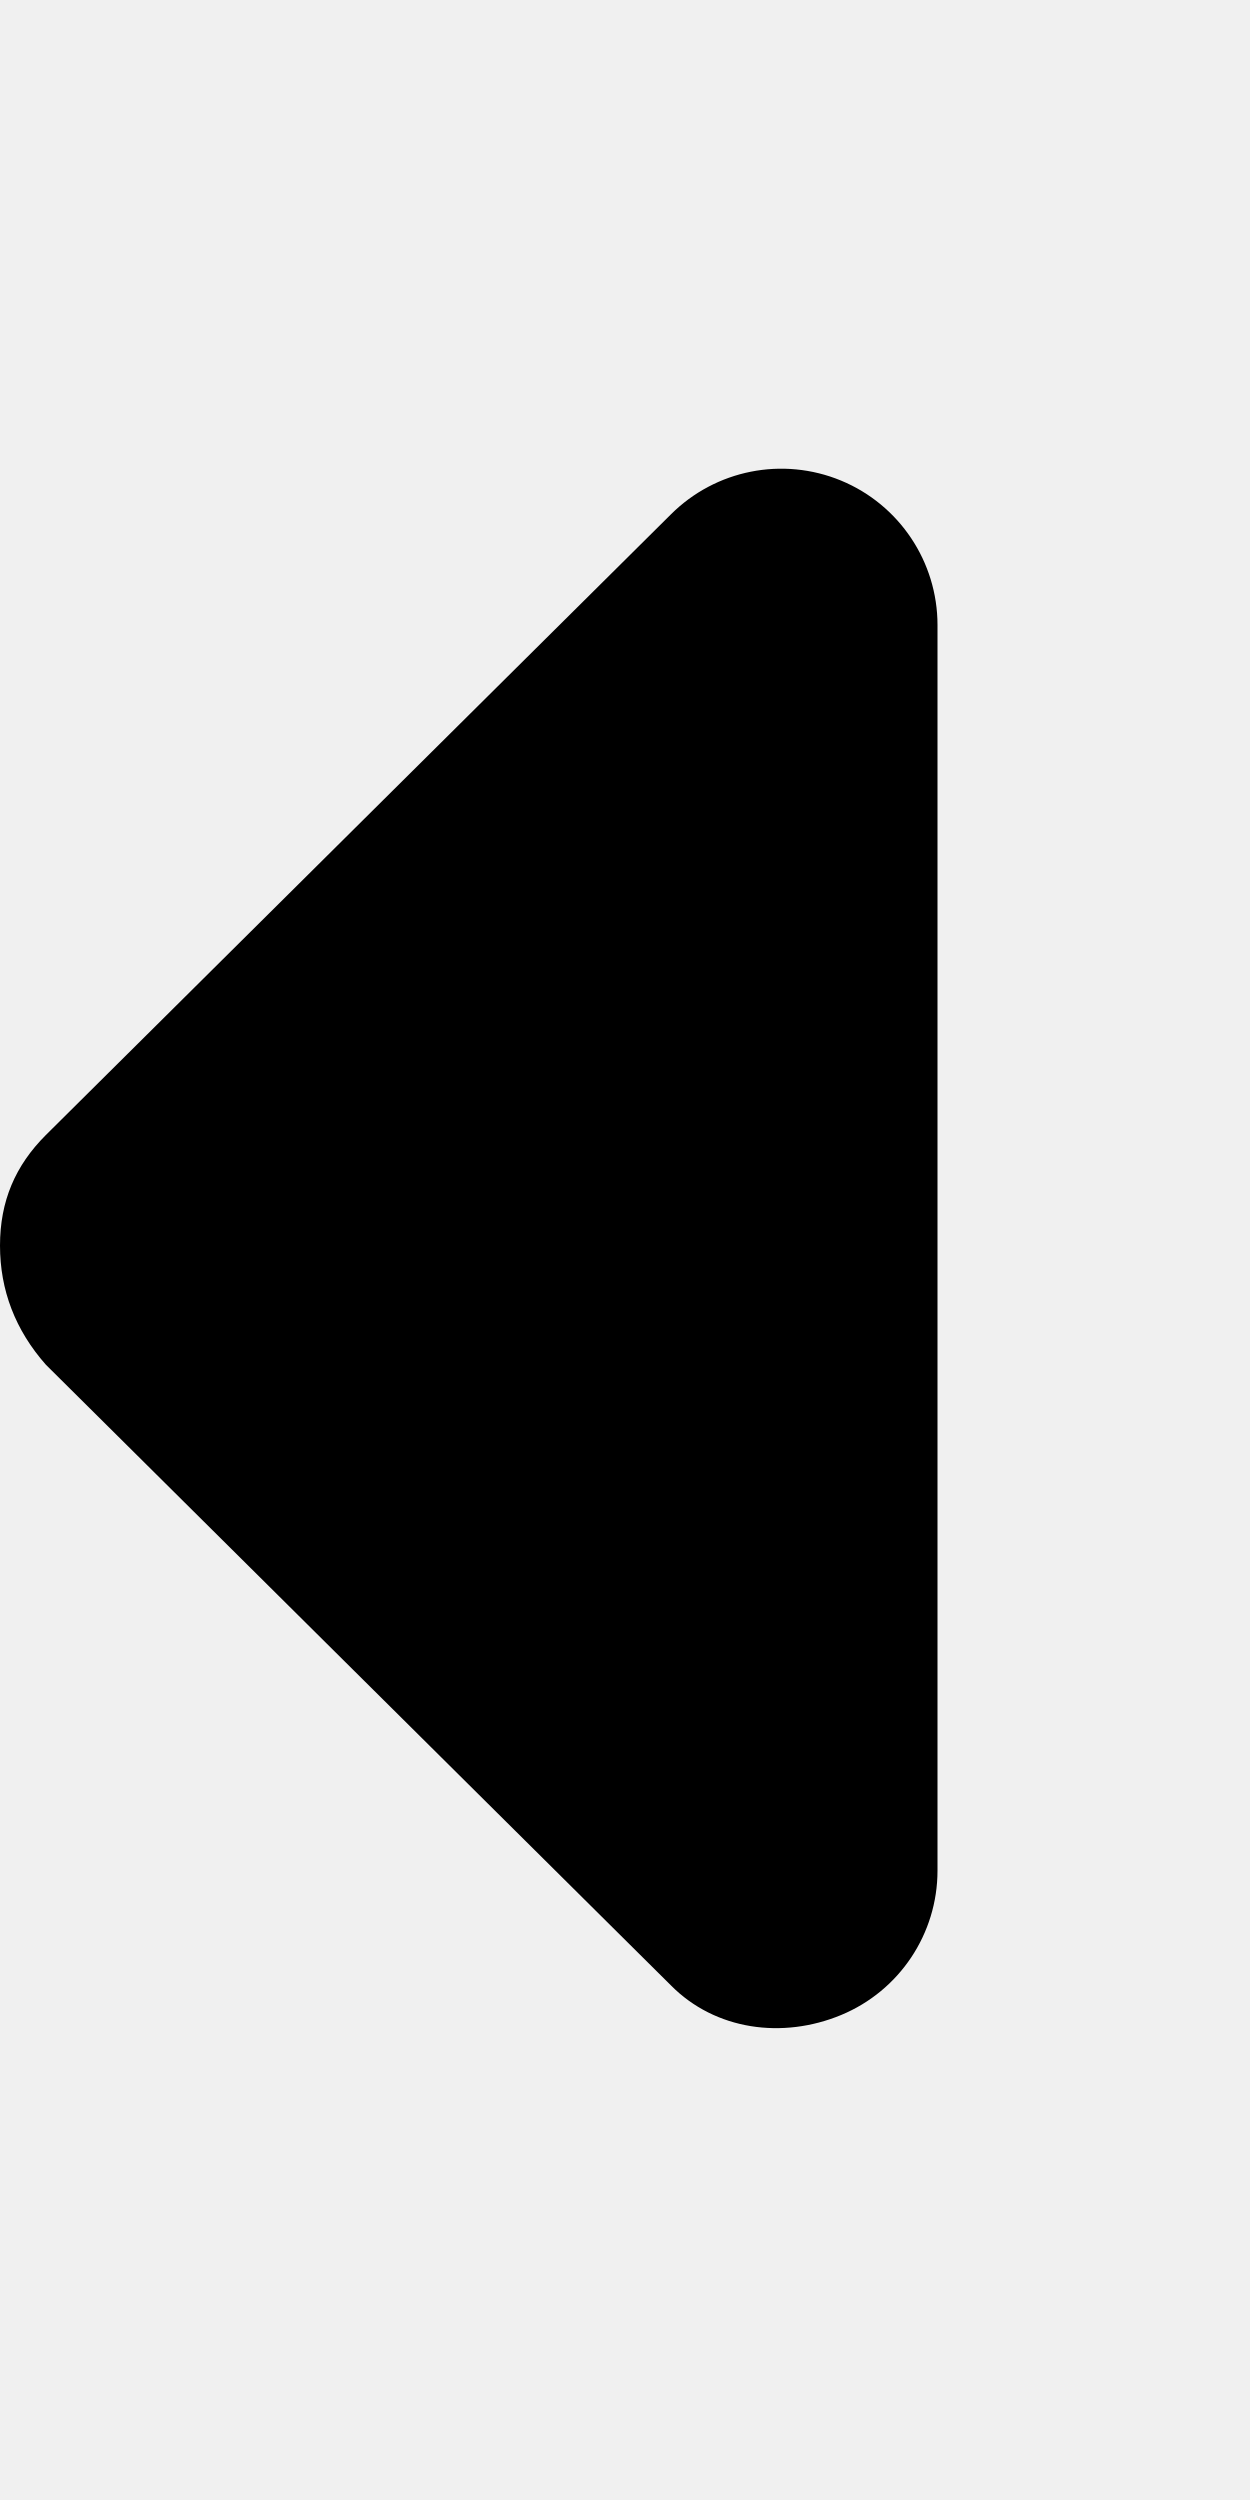
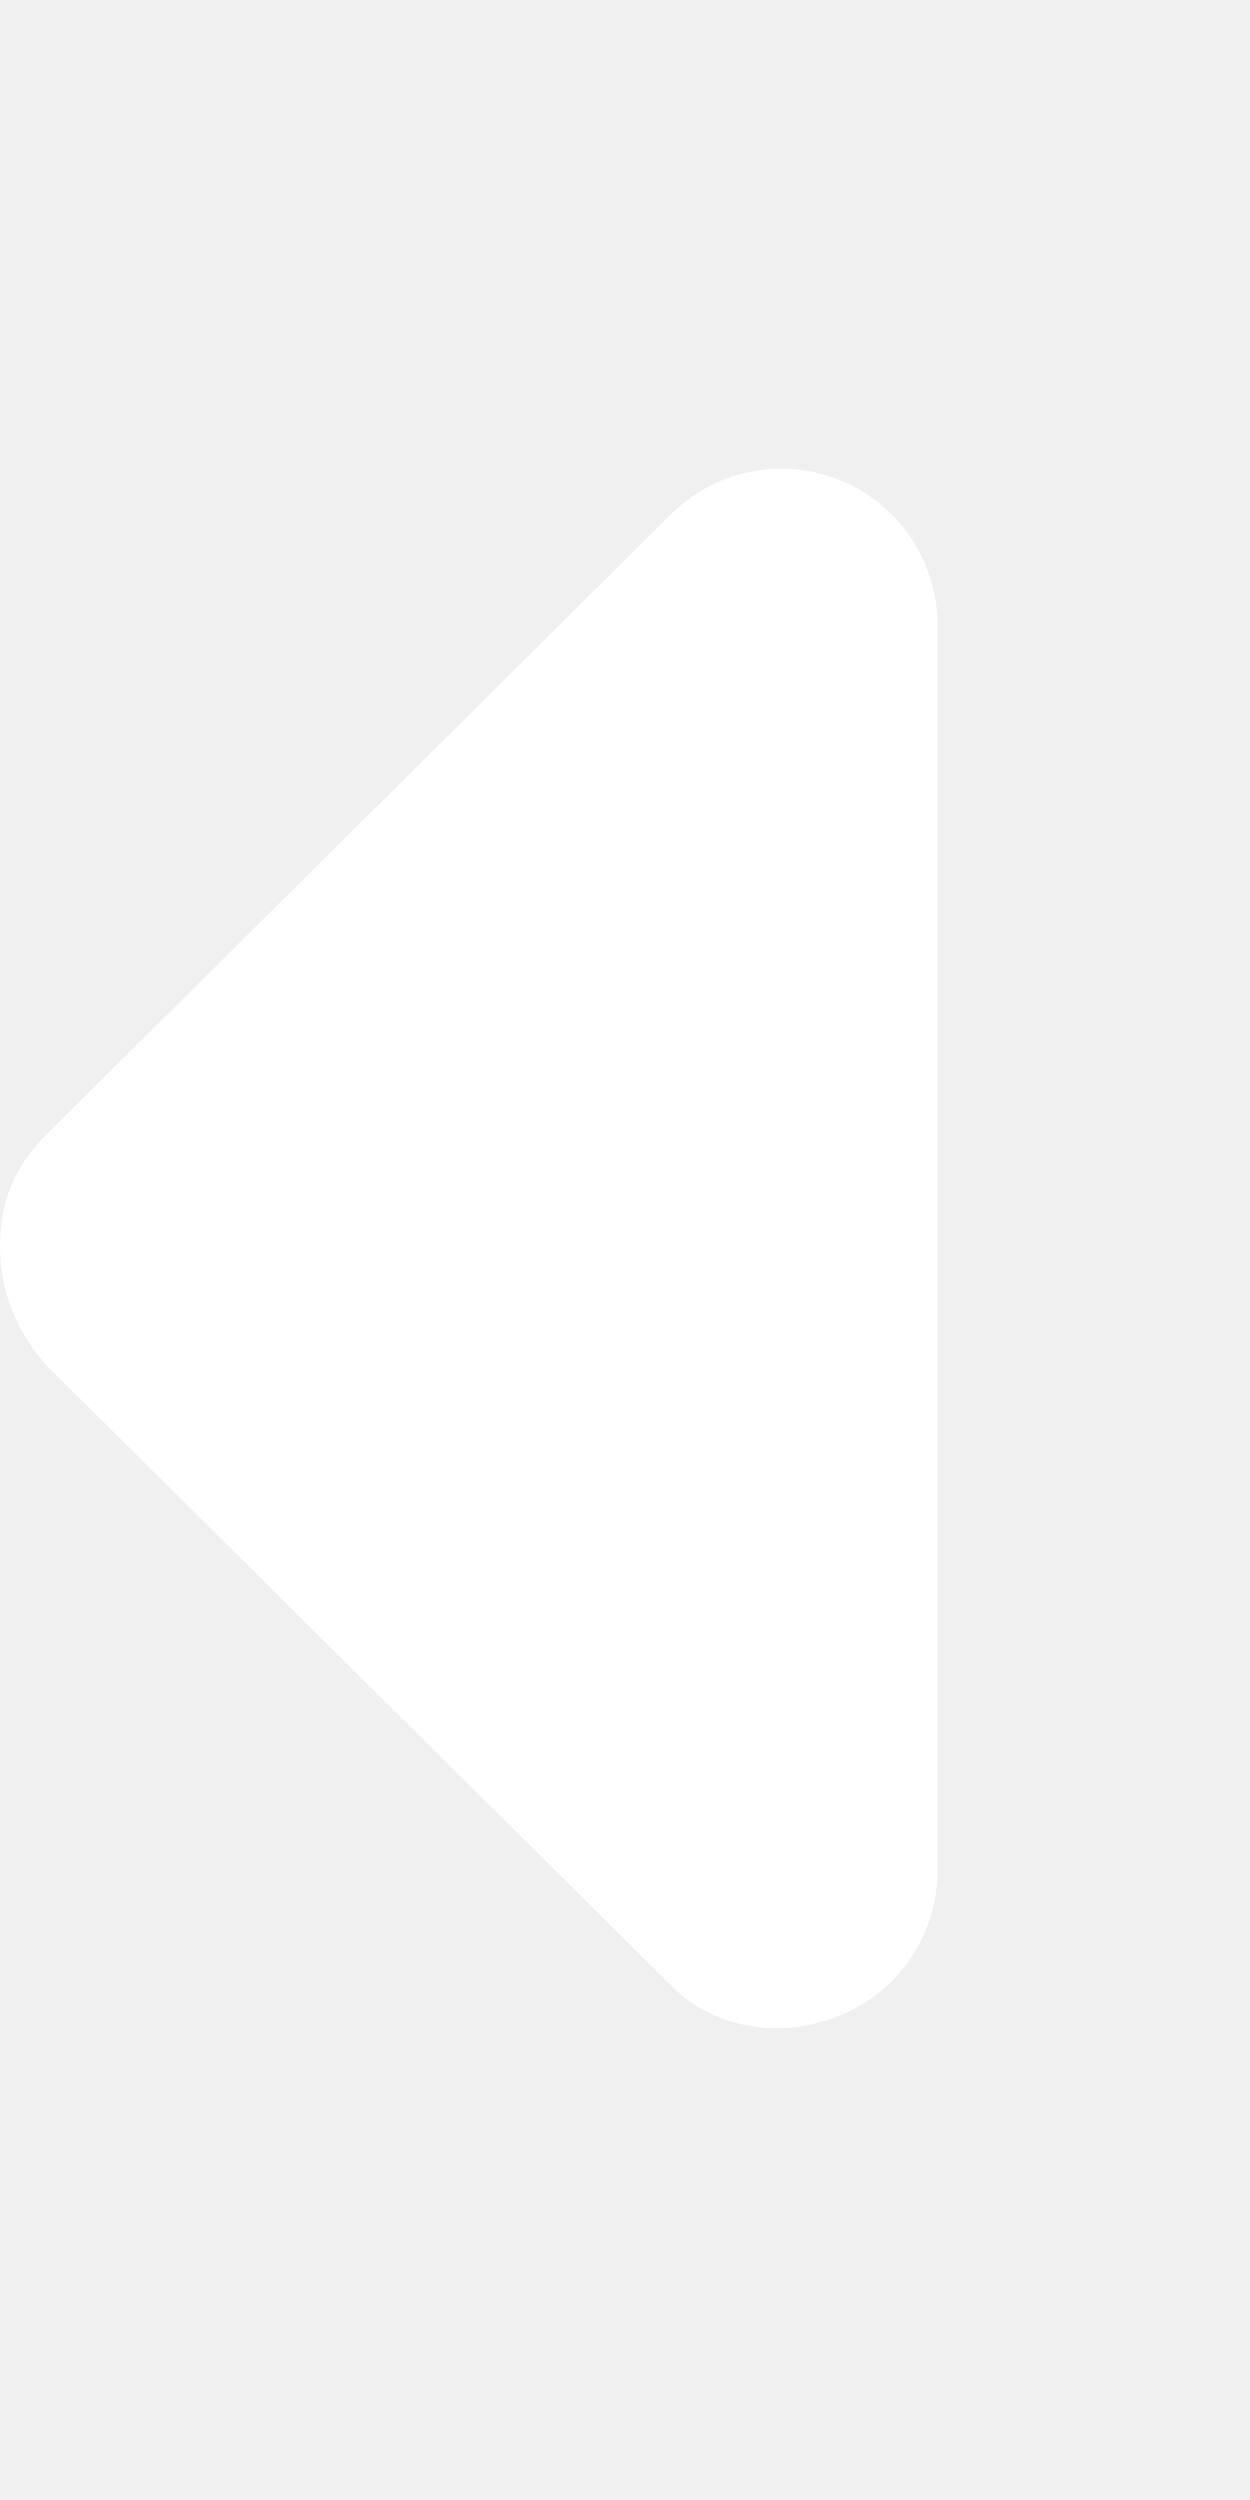
- <svg xmlns="http://www.w3.org/2000/svg" viewBox="0 0 256 512">
+ <svg xmlns="http://www.w3.org/2000/svg" fill="#fff" viewBox="0 0 256 512">
  <path d="M137.4 406.6l-128-127.1C3.125 272.4 0 264.2 0 255.1s3.125-16.38 9.375-22.63l128-127.1c9.156-9.156 22.91-11.9 34.88-6.943S192 115.1 192 128v255.1c0 12.94-7.781 24.62-19.75 29.58S146.5 415.8 137.4 406.6z" />
</svg>
